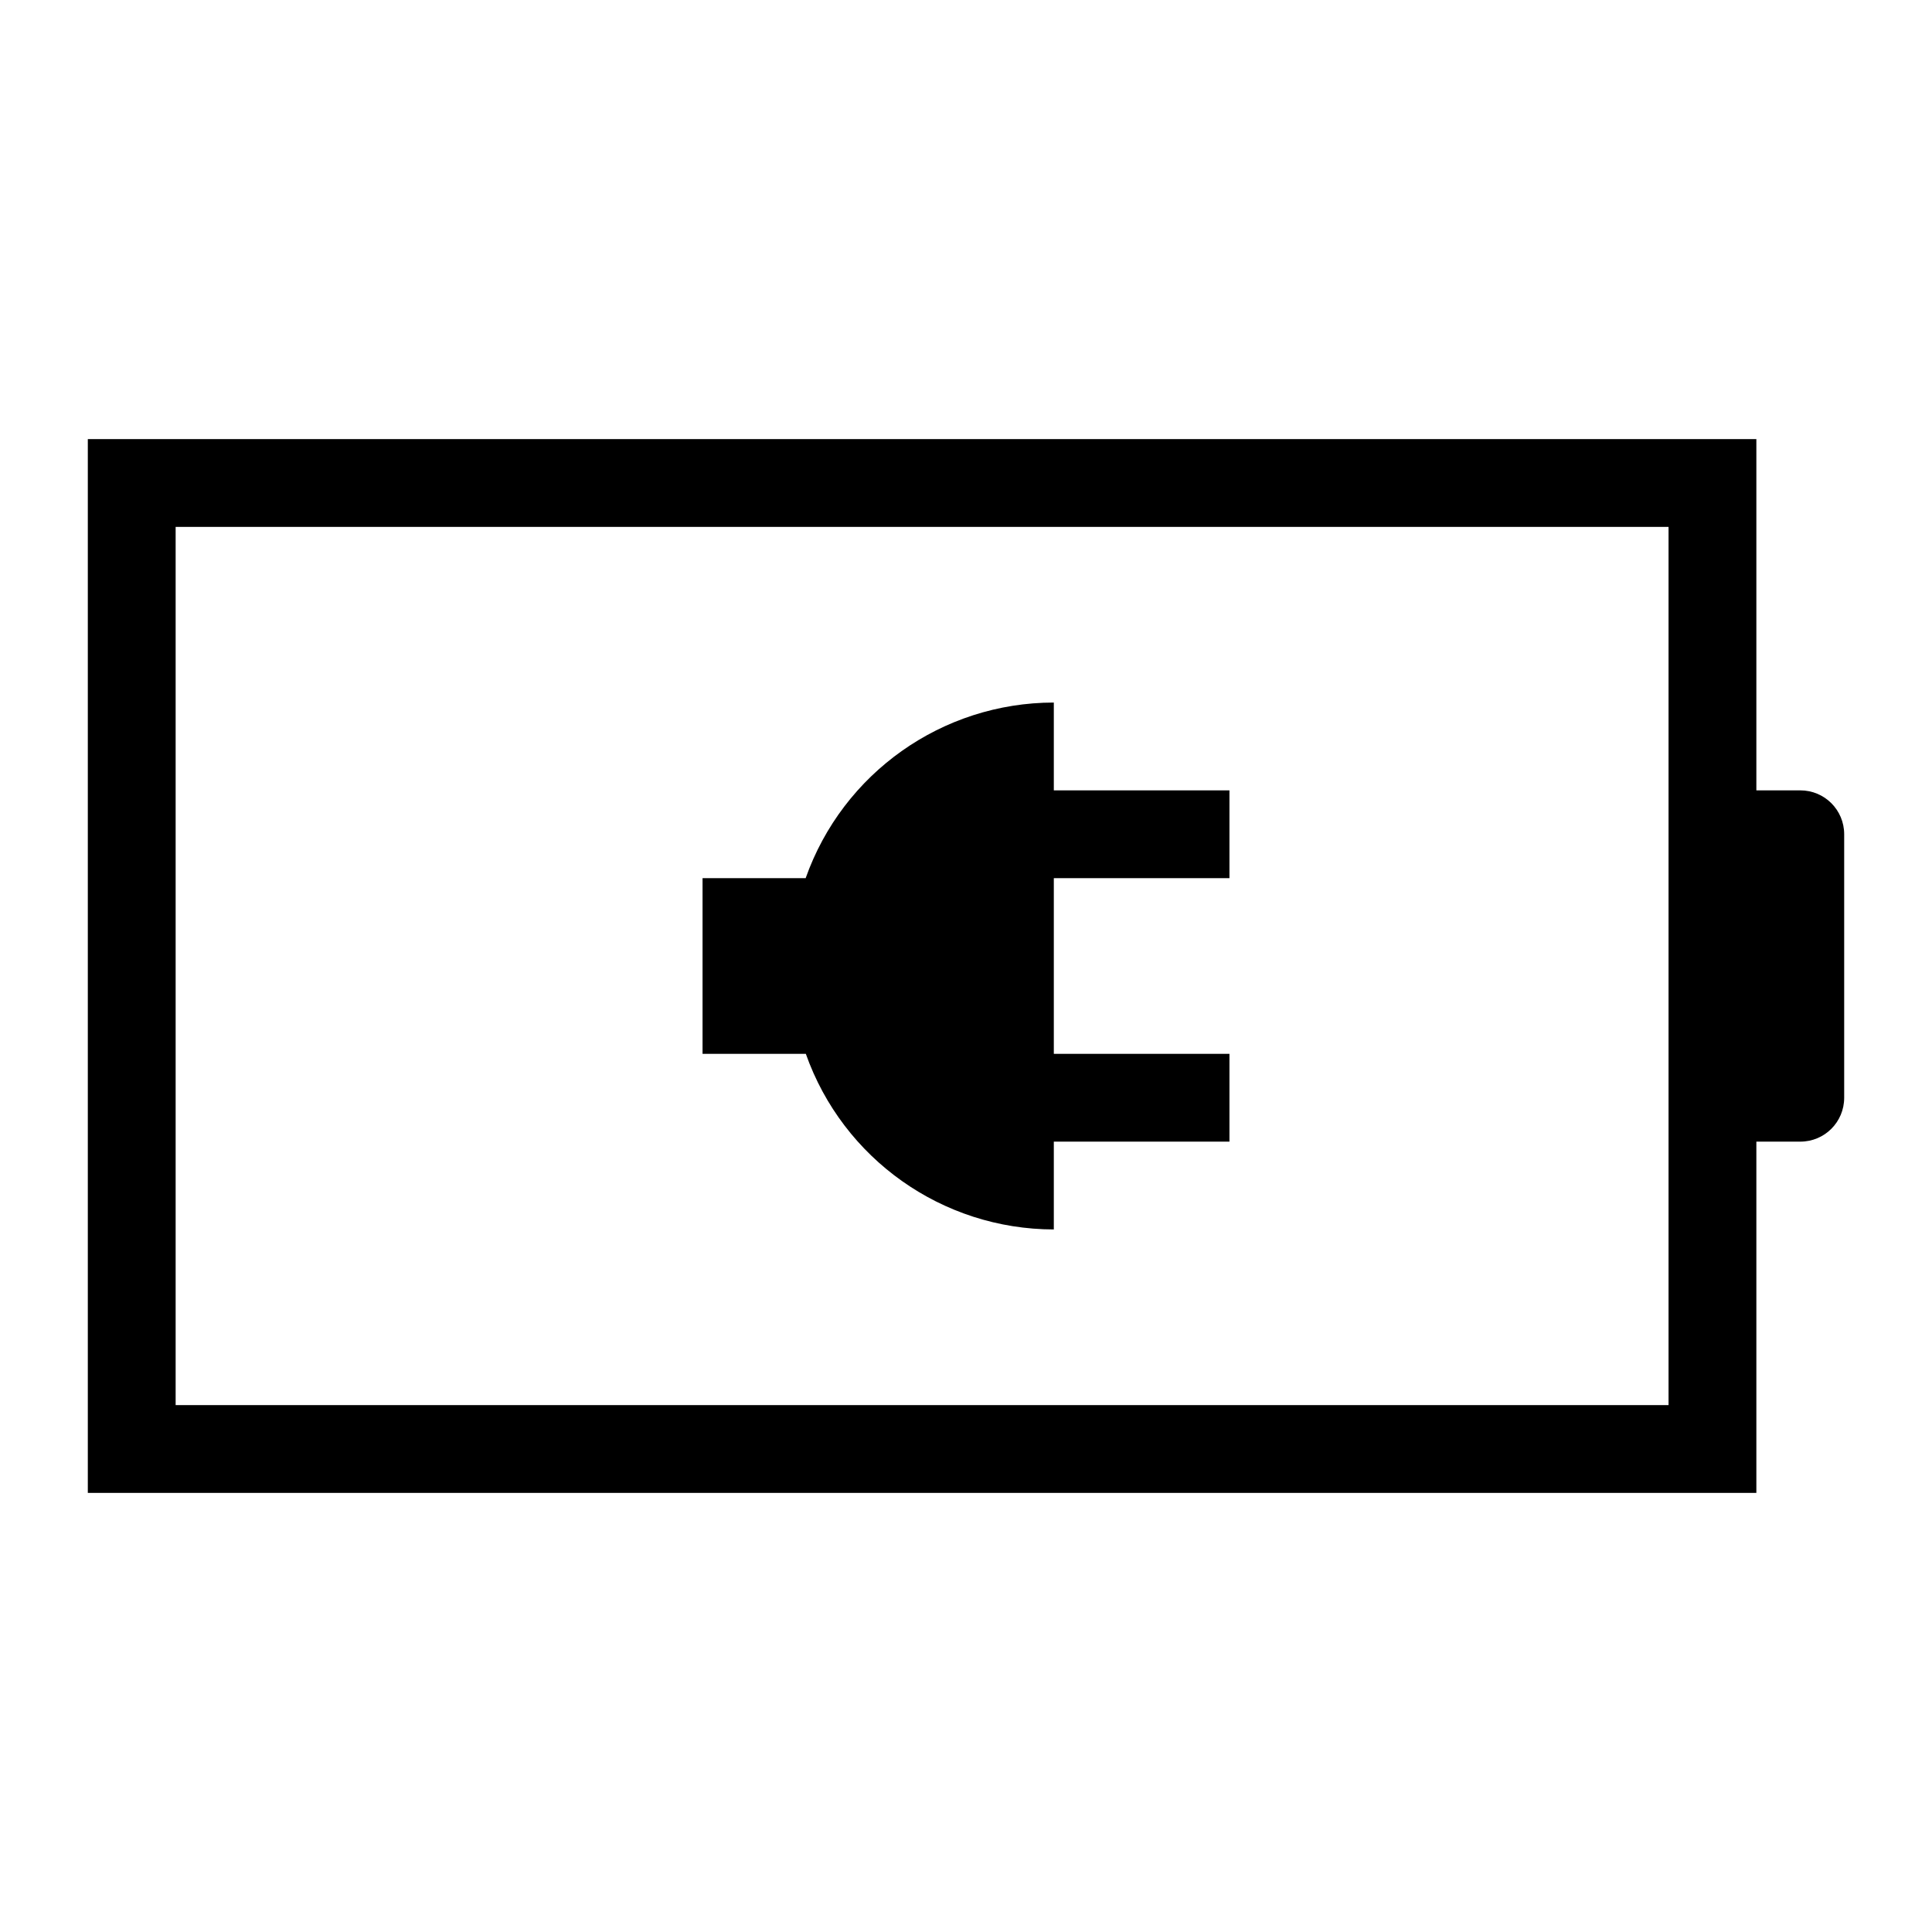
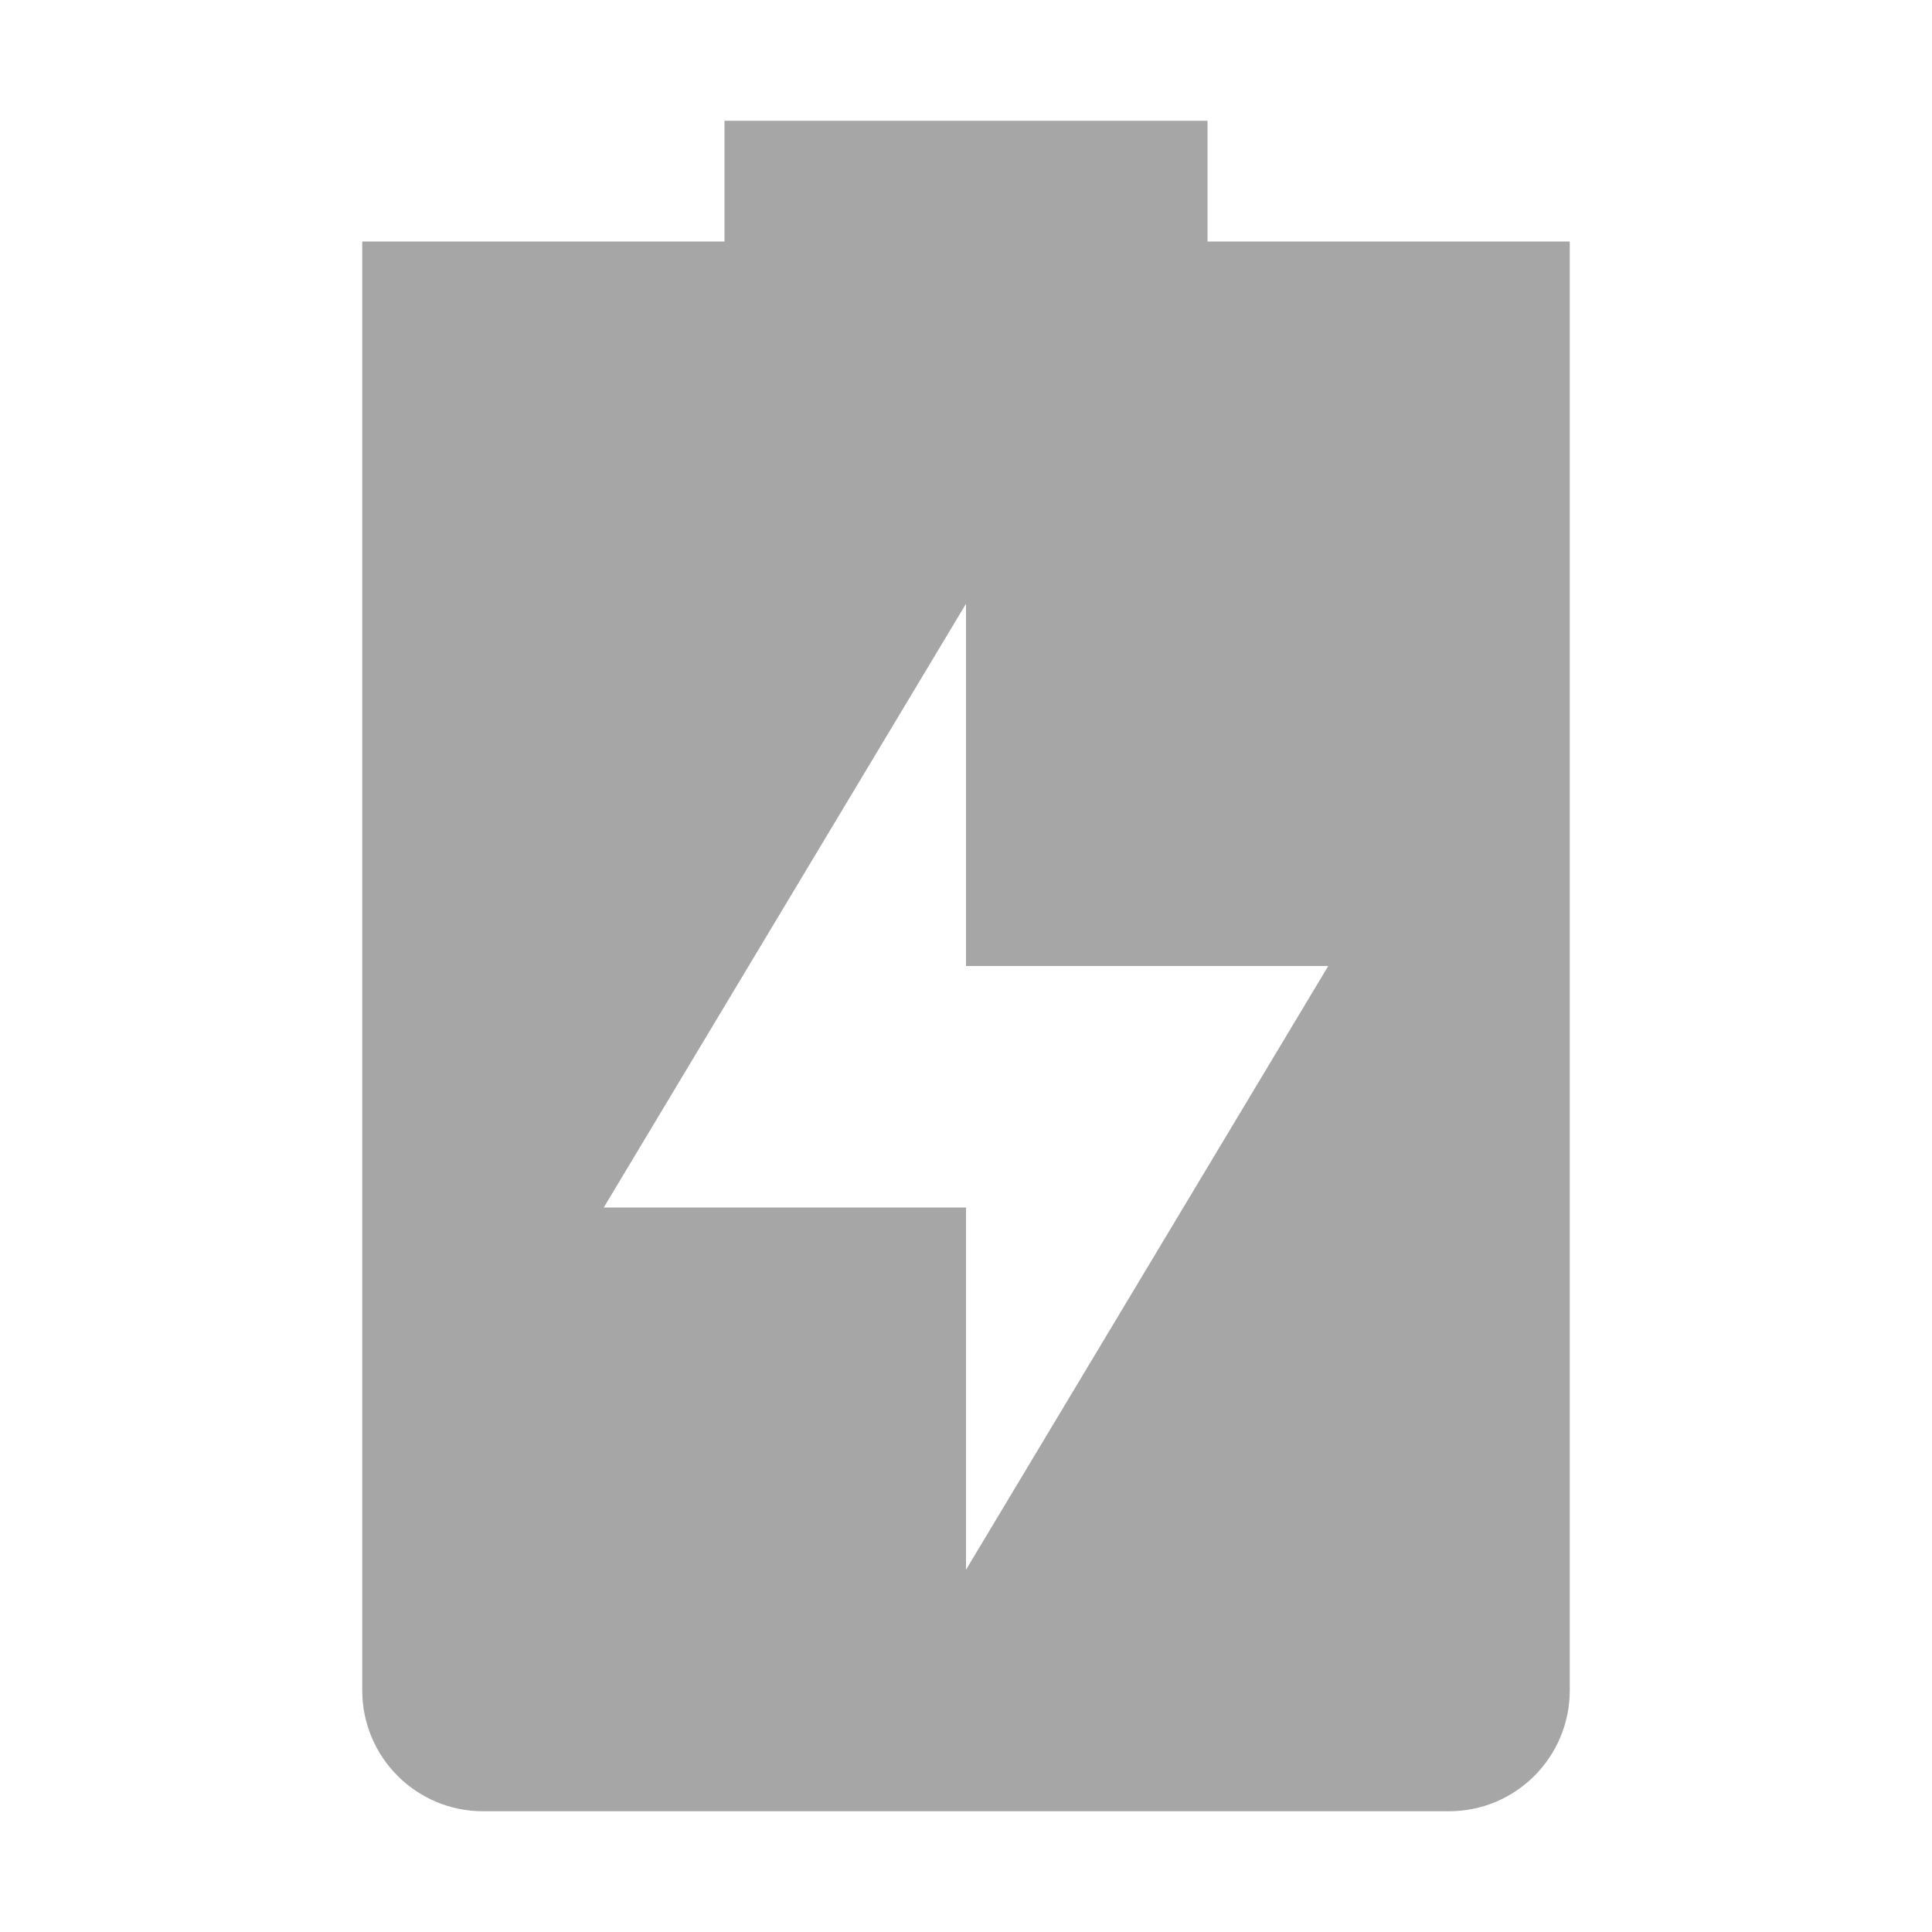
- <svg xmlns="http://www.w3.org/2000/svg" height="22" width="22">
-   <path style="fill:currentColor;fill-opacity:1;stroke:none" d="M1 5v12h19v-4h.5c.277 0 .5-.223.5-.5v-3c0-.277-.223-.5-.5-.5H20V5H1zm1 1h17v10H2V6z" />
-   <path d="M12 8a3 3 0 0 0-2.826 2H8v2h1.176A3 3 0 0 0 12 14v-1h2v-1h-2v-2h2V9h-2z" fill="currentColor" />
+ <svg xmlns="http://www.w3.org/2000/svg" width="16" height="16" version="1.1">
+   <path style="opacity:.35;fill:currentColor" d="M 6,1 V 2 H 3 V 14 C 3,14.55 3.446,15 4,15 H 12 C 12.554,15 13,14.55 13,14 V 2 H 10 V 1 Z M 8,5 V 8 H 11 L 8,13 V 10 H 5 Z" />
</svg>
